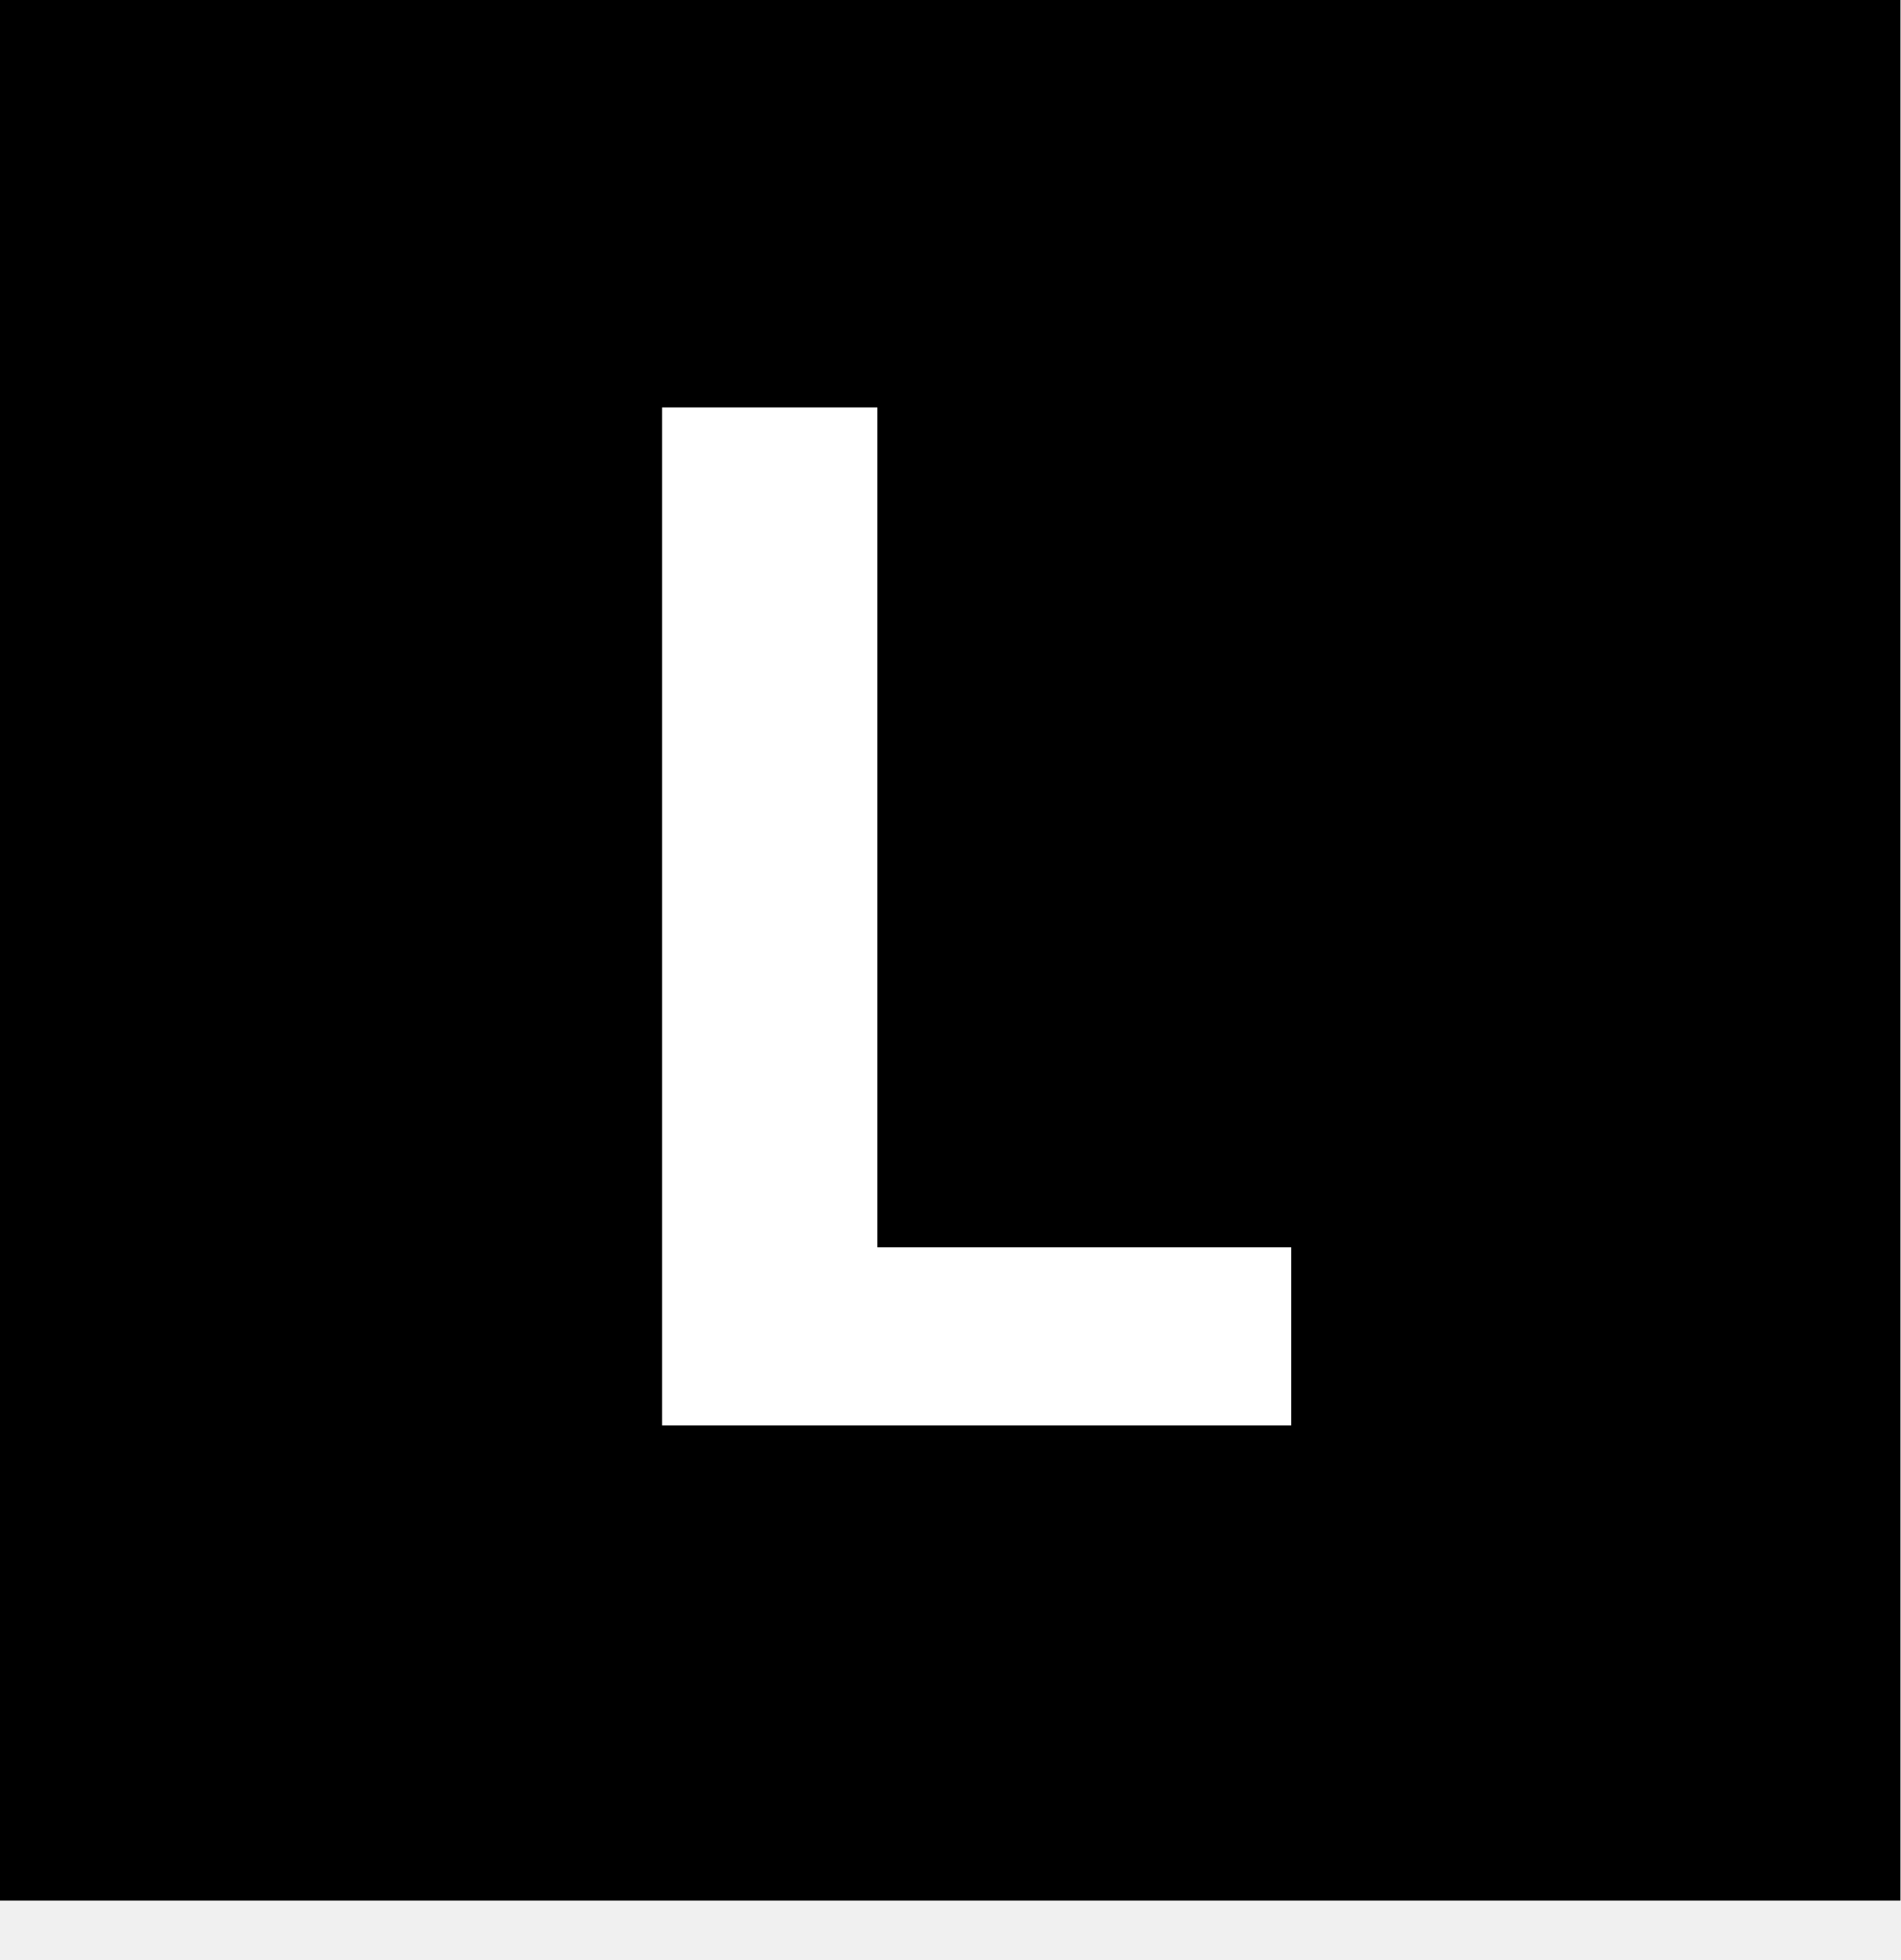
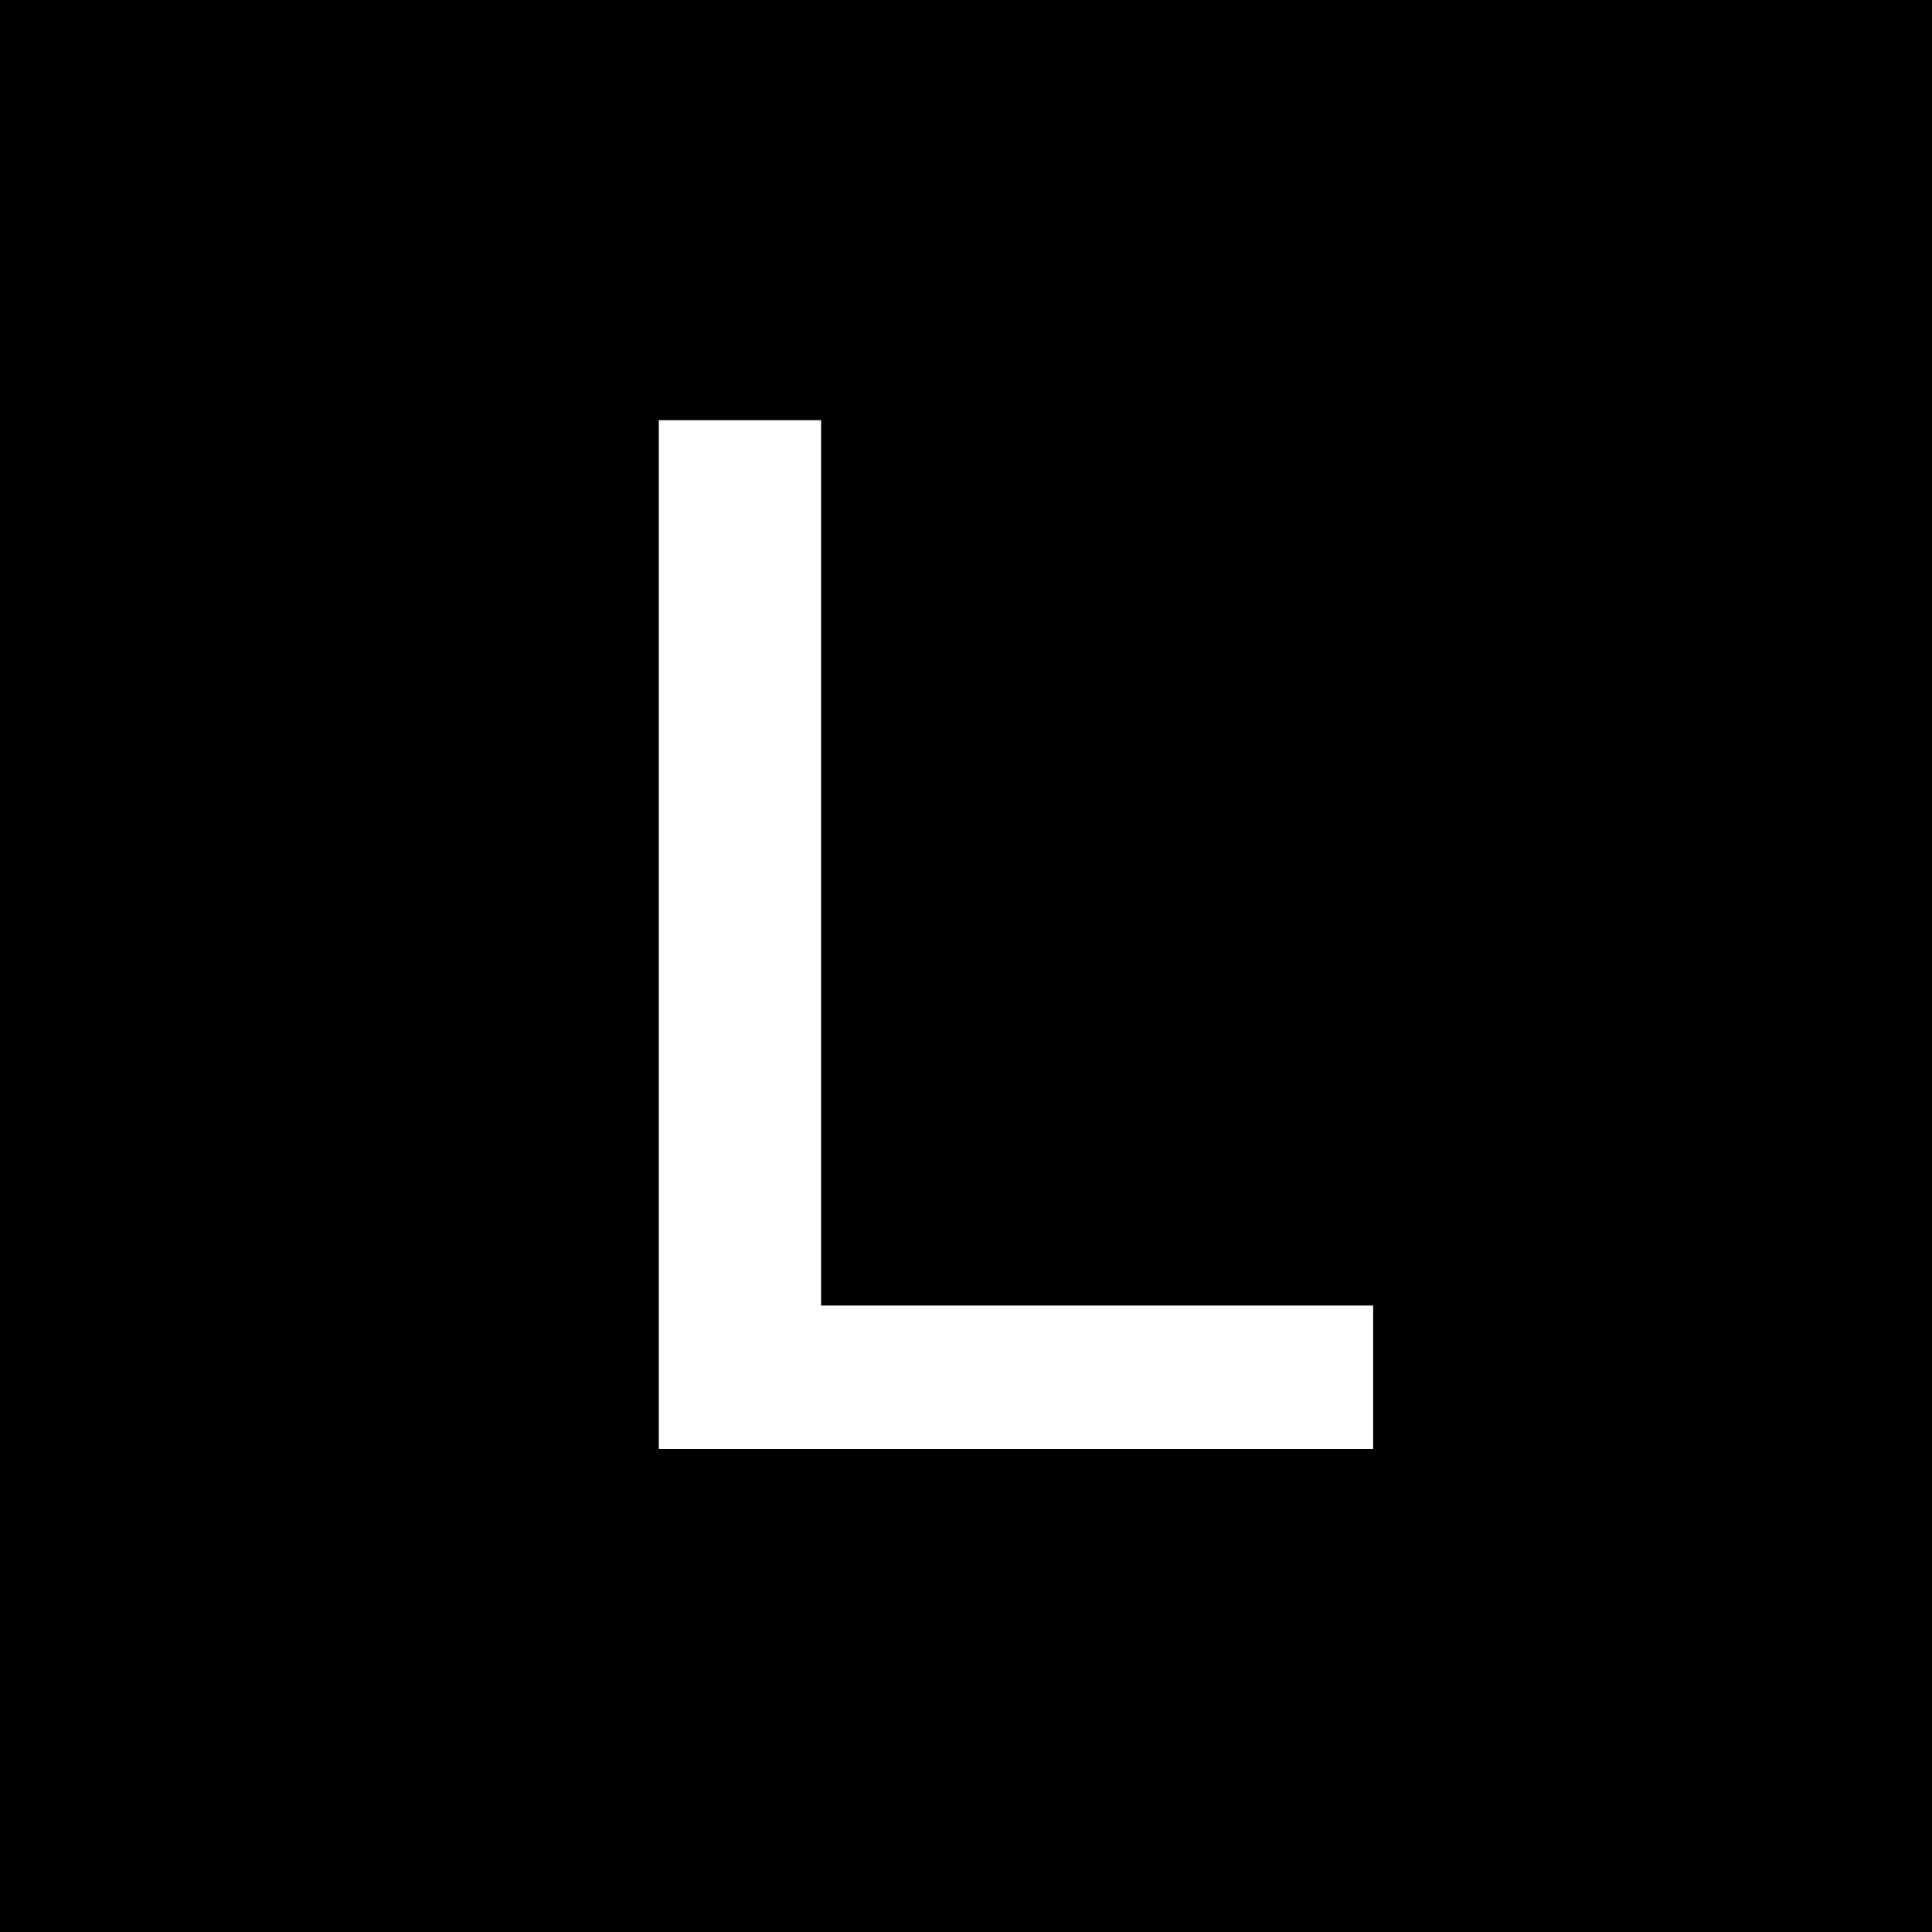
- <svg xmlns="http://www.w3.org/2000/svg" viewBox="0 0 32 33">
+ <svg xmlns="http://www.w3.org/2000/svg" viewBox="0 0 32 32">
  <defs>
-     <style>.a{fill:#fff;font-size:24px;font-family:Raleway-SemiBold, Raleway;font-weight:600;}</style>
+     <style>.a{fill:#fff;}</style>
  </defs>
  <g transform="translate(-144)">
    <path d="M0,0H32V32H0Z" transform="translate(144)" />
-     <text class="a" transform="translate(144 1)">
-       <tspan x="8.992" y="23">L</tspan>
-     </text>
+     <path class="a" d="M10.912,23V5.96H13.6V20.624h9.144V23Z" transform="translate(144 1)" />
  </g>
</svg>
